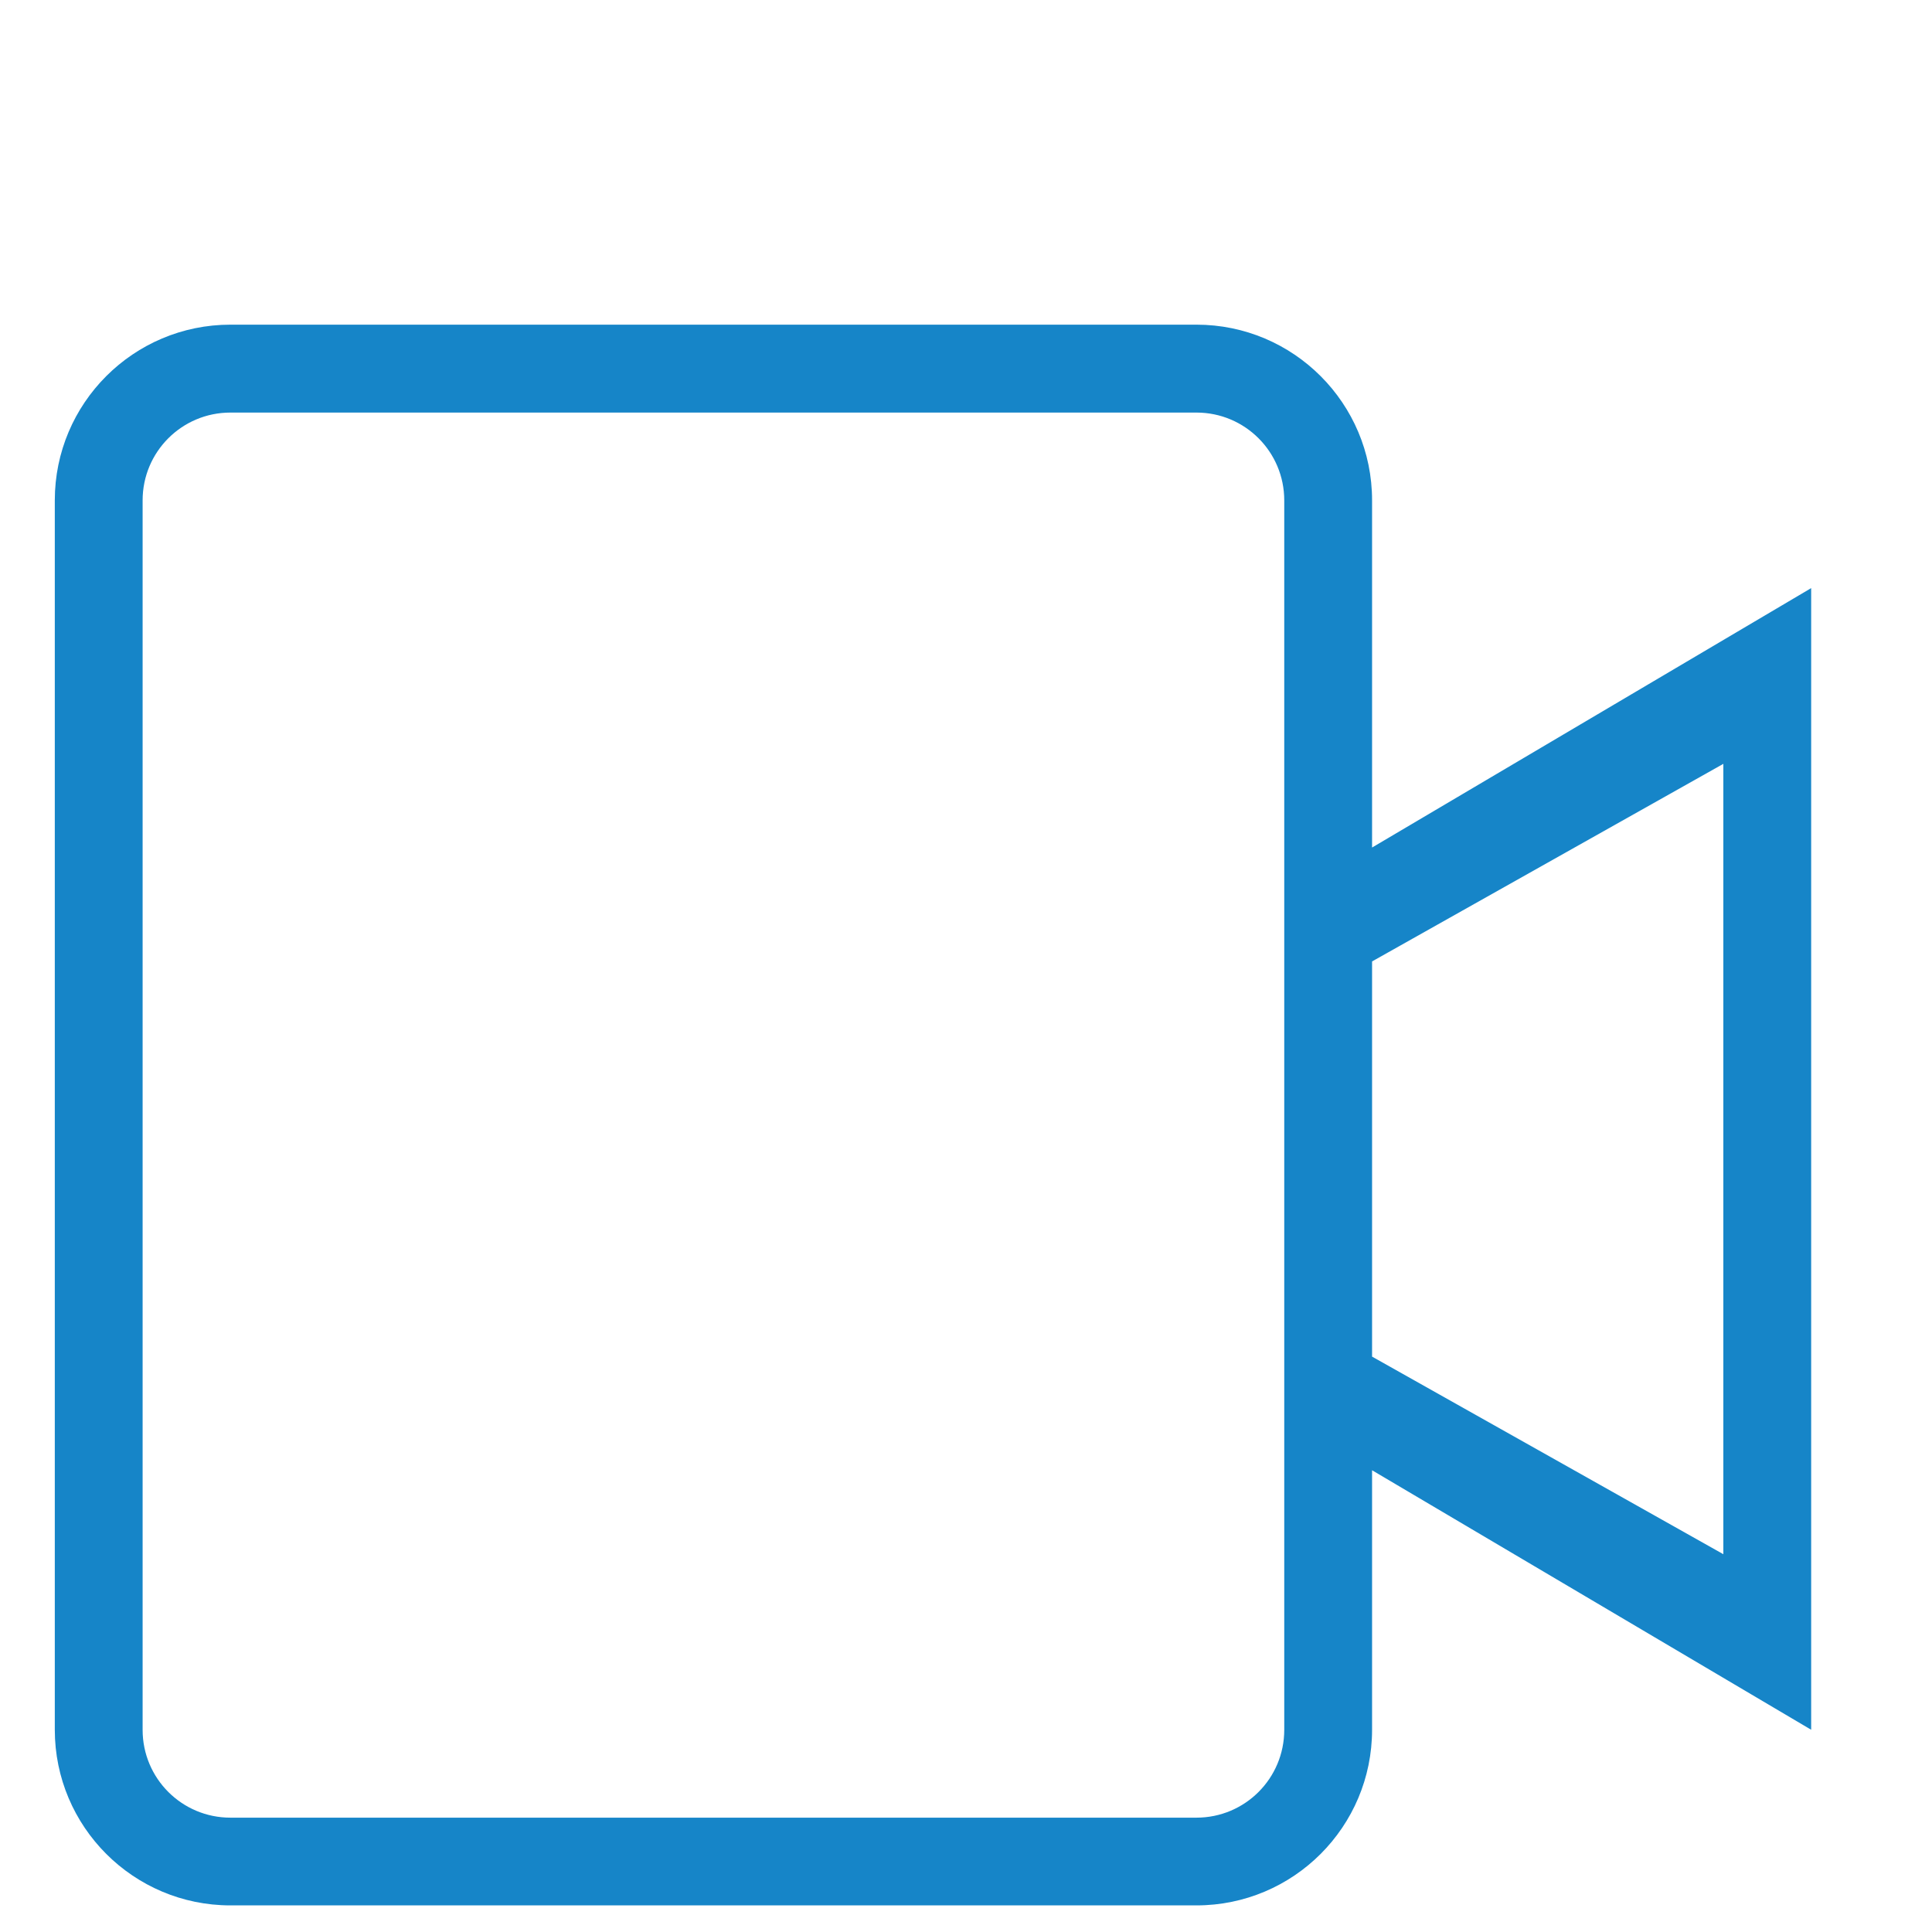
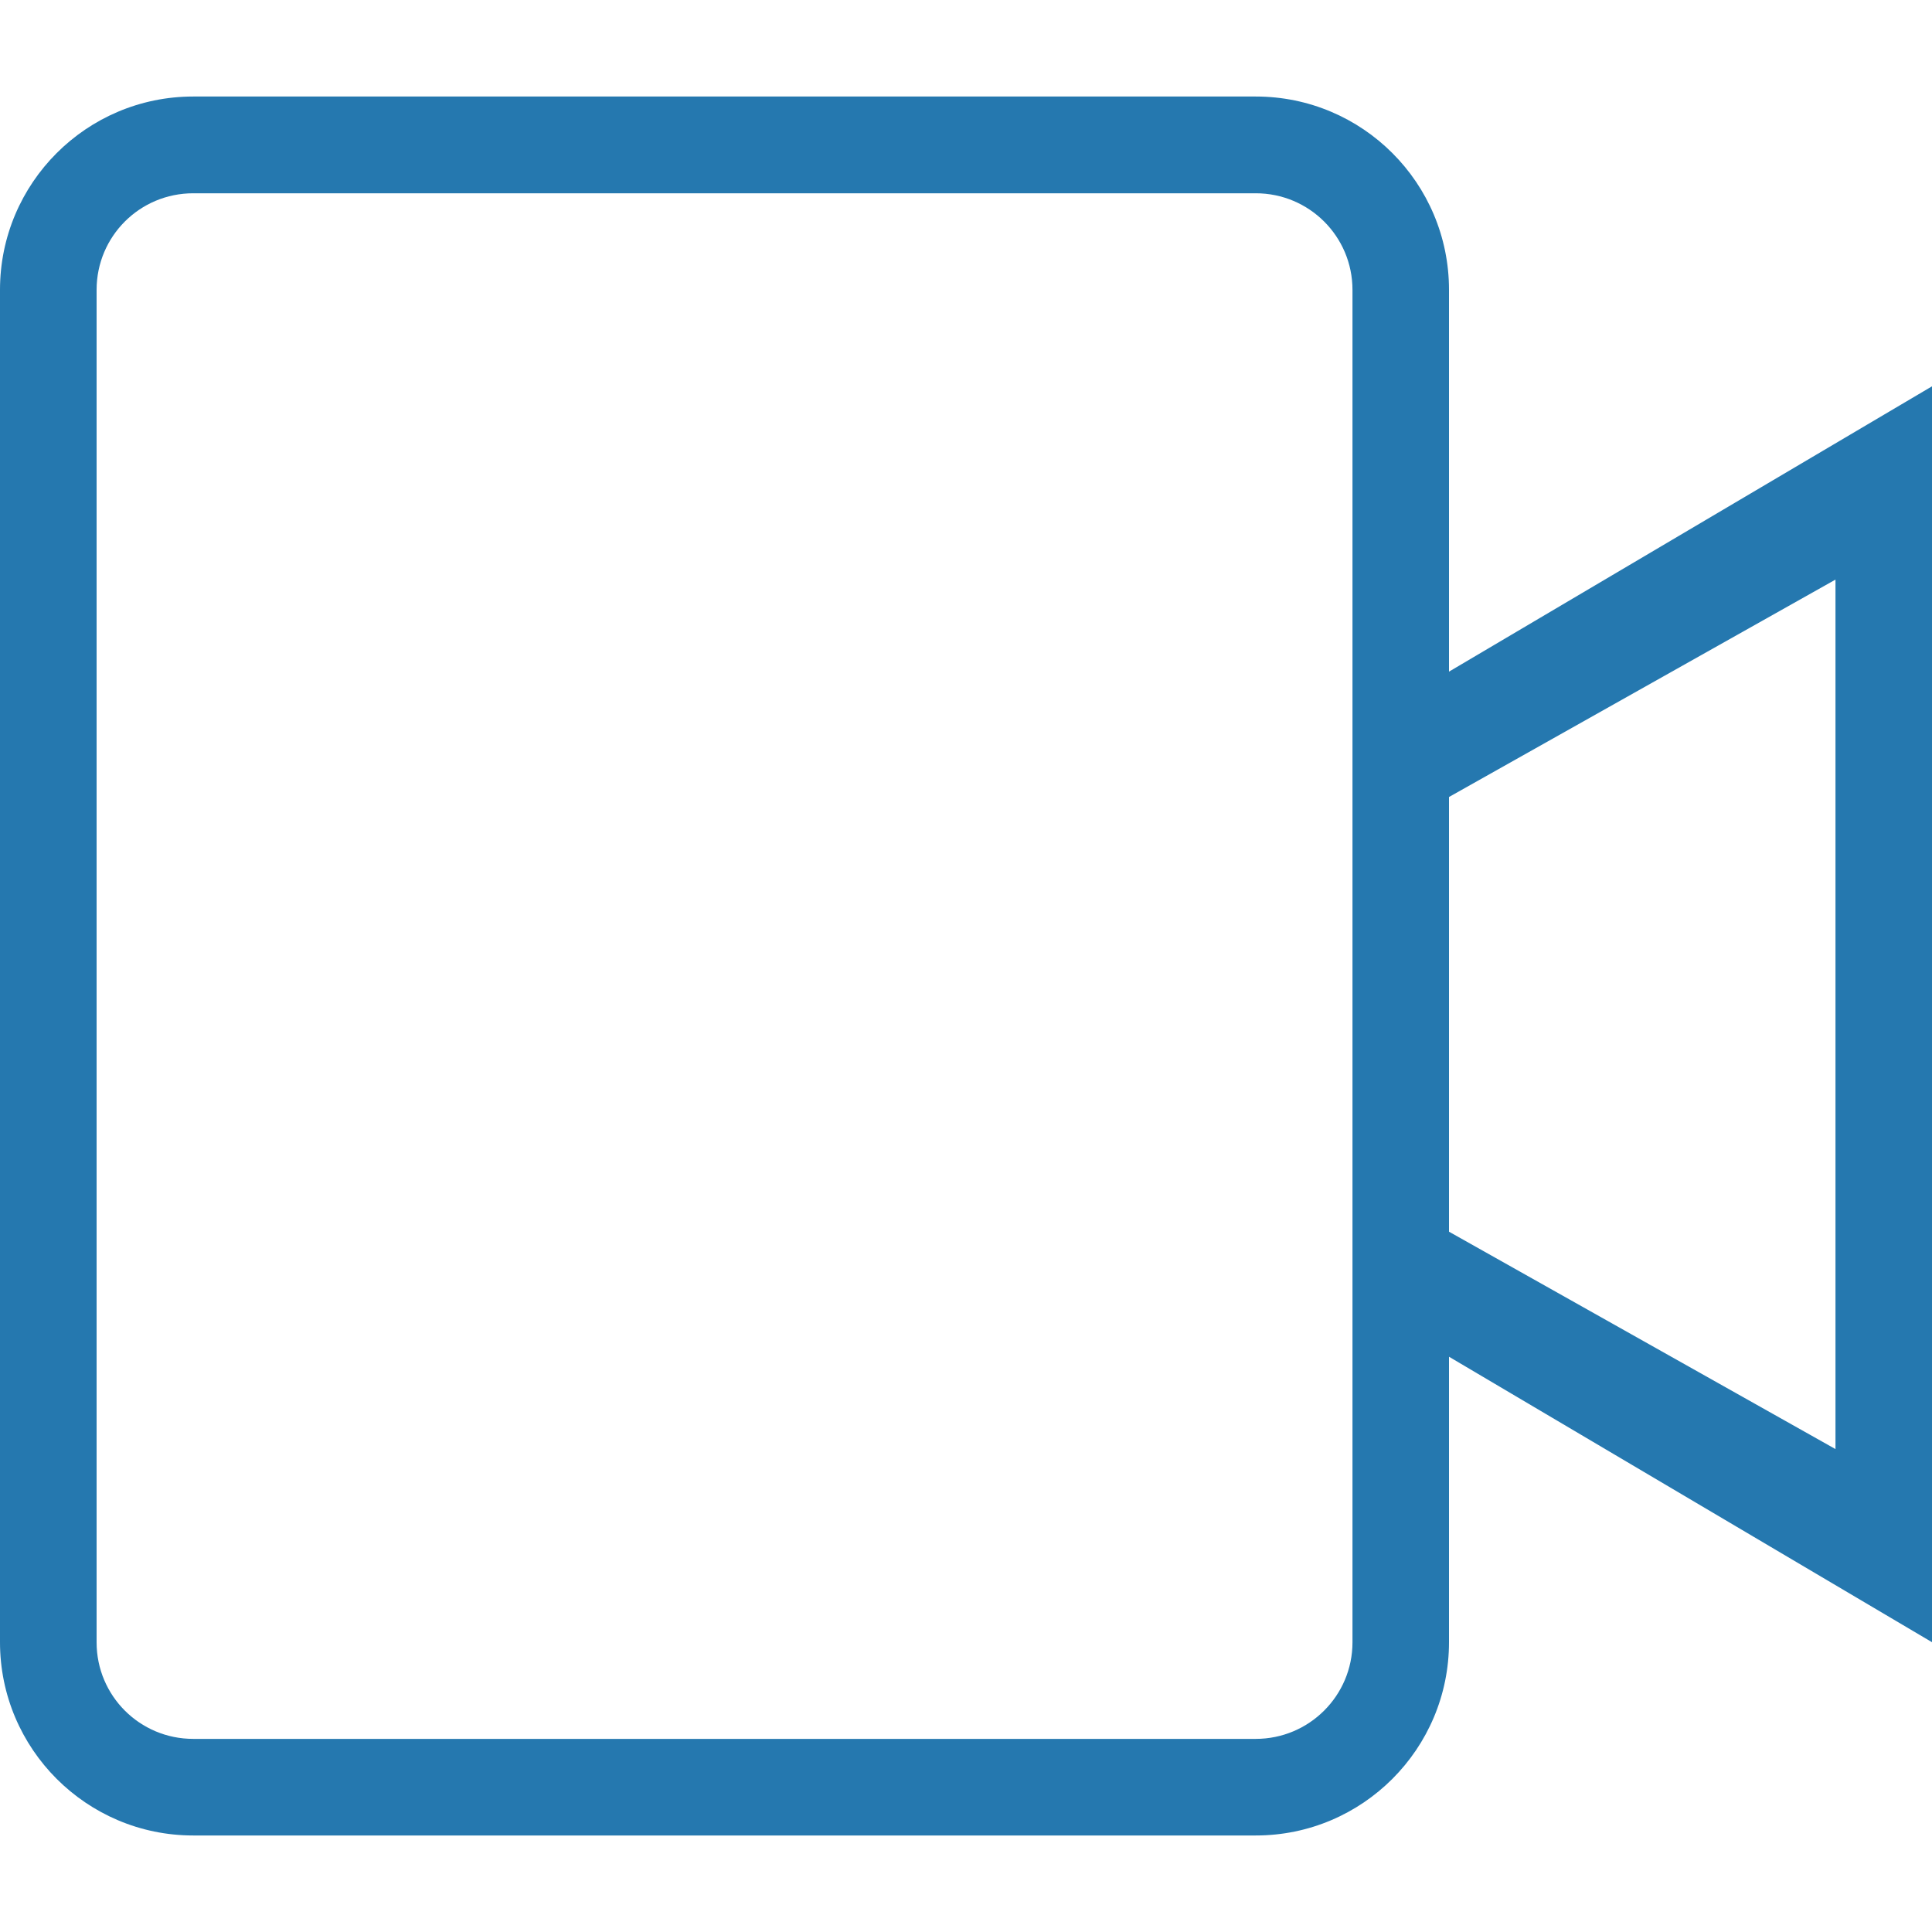
- <svg xmlns="http://www.w3.org/2000/svg" version="1.1" id="图层_1" x="0px" y="0px" width="22px" height="22px" viewBox="0 0 22 22" style="enable-background:new 0 0 22 22;" xml:space="preserve">
-   <g id="圆角矩形_23">
-     <g>
-       <path style="fill-rule:evenodd;clip-rule:evenodd;fill:#1685C8;" d="M15.624,9.651V5.697c0-1.104-0.895-2-2-2h-11    c-1.104,0-2,0.896-2,2v14c0,1.104,0.896,2,2,2h11c1.105,0,2-0.896,2-2v-2.955l5,2.955v-13L15.624,9.651z M14.624,19.698    c0,0.553-0.447,1-1,1h-11c-0.553,0-1-0.447-1-1v-14c0-0.553,0.447-1,1-1h11c0.553,0,1,0.447,1,1V19.698z M19.624,17.698l-4-2.25    v-4.5l4-2.25V17.698z" />
+ <svg xmlns="http://www.w3.org/2000/svg" version="1.1" x="0px" y="0px" width="25px" height="25px" viewBox="0 0 25 25" style="enable-background:new 0 0 25 25;" xml:space="preserve">
+   <g id="图层_2">
+ </g>
+   <g id="图层_1">
+     <g id="图层_1_1_">
+       <g id="圆角矩形_23">
+         <g>
+           <path style="fill:#2578AF;" d="M18.75,8.691V3.75c0-1.381-1.119-2.501-2.5-2.501H2.5C1.121,1.249,0,2.369,0,3.75v17.5      c0,1.38,1.121,2.501,2.5,2.501h13.75c1.381,0,2.5-1.121,2.5-2.501v-3.694L25,21.25V4.999L18.75,8.691z M17.501,21.252      c0,0.69-0.561,1.249-1.251,1.249H2.5c-0.692,0-1.25-0.559-1.25-1.249V3.751c0-0.692,0.558-1.25,1.25-1.25h13.75      c0.69,0,1.251,0.558,1.251,1.25V21.252z M23.751,18.751l-5.001-2.813v-5.625L23.751,7.5V18.751z" />
+         </g>
+       </g>
    </g>
  </g>
</svg>
